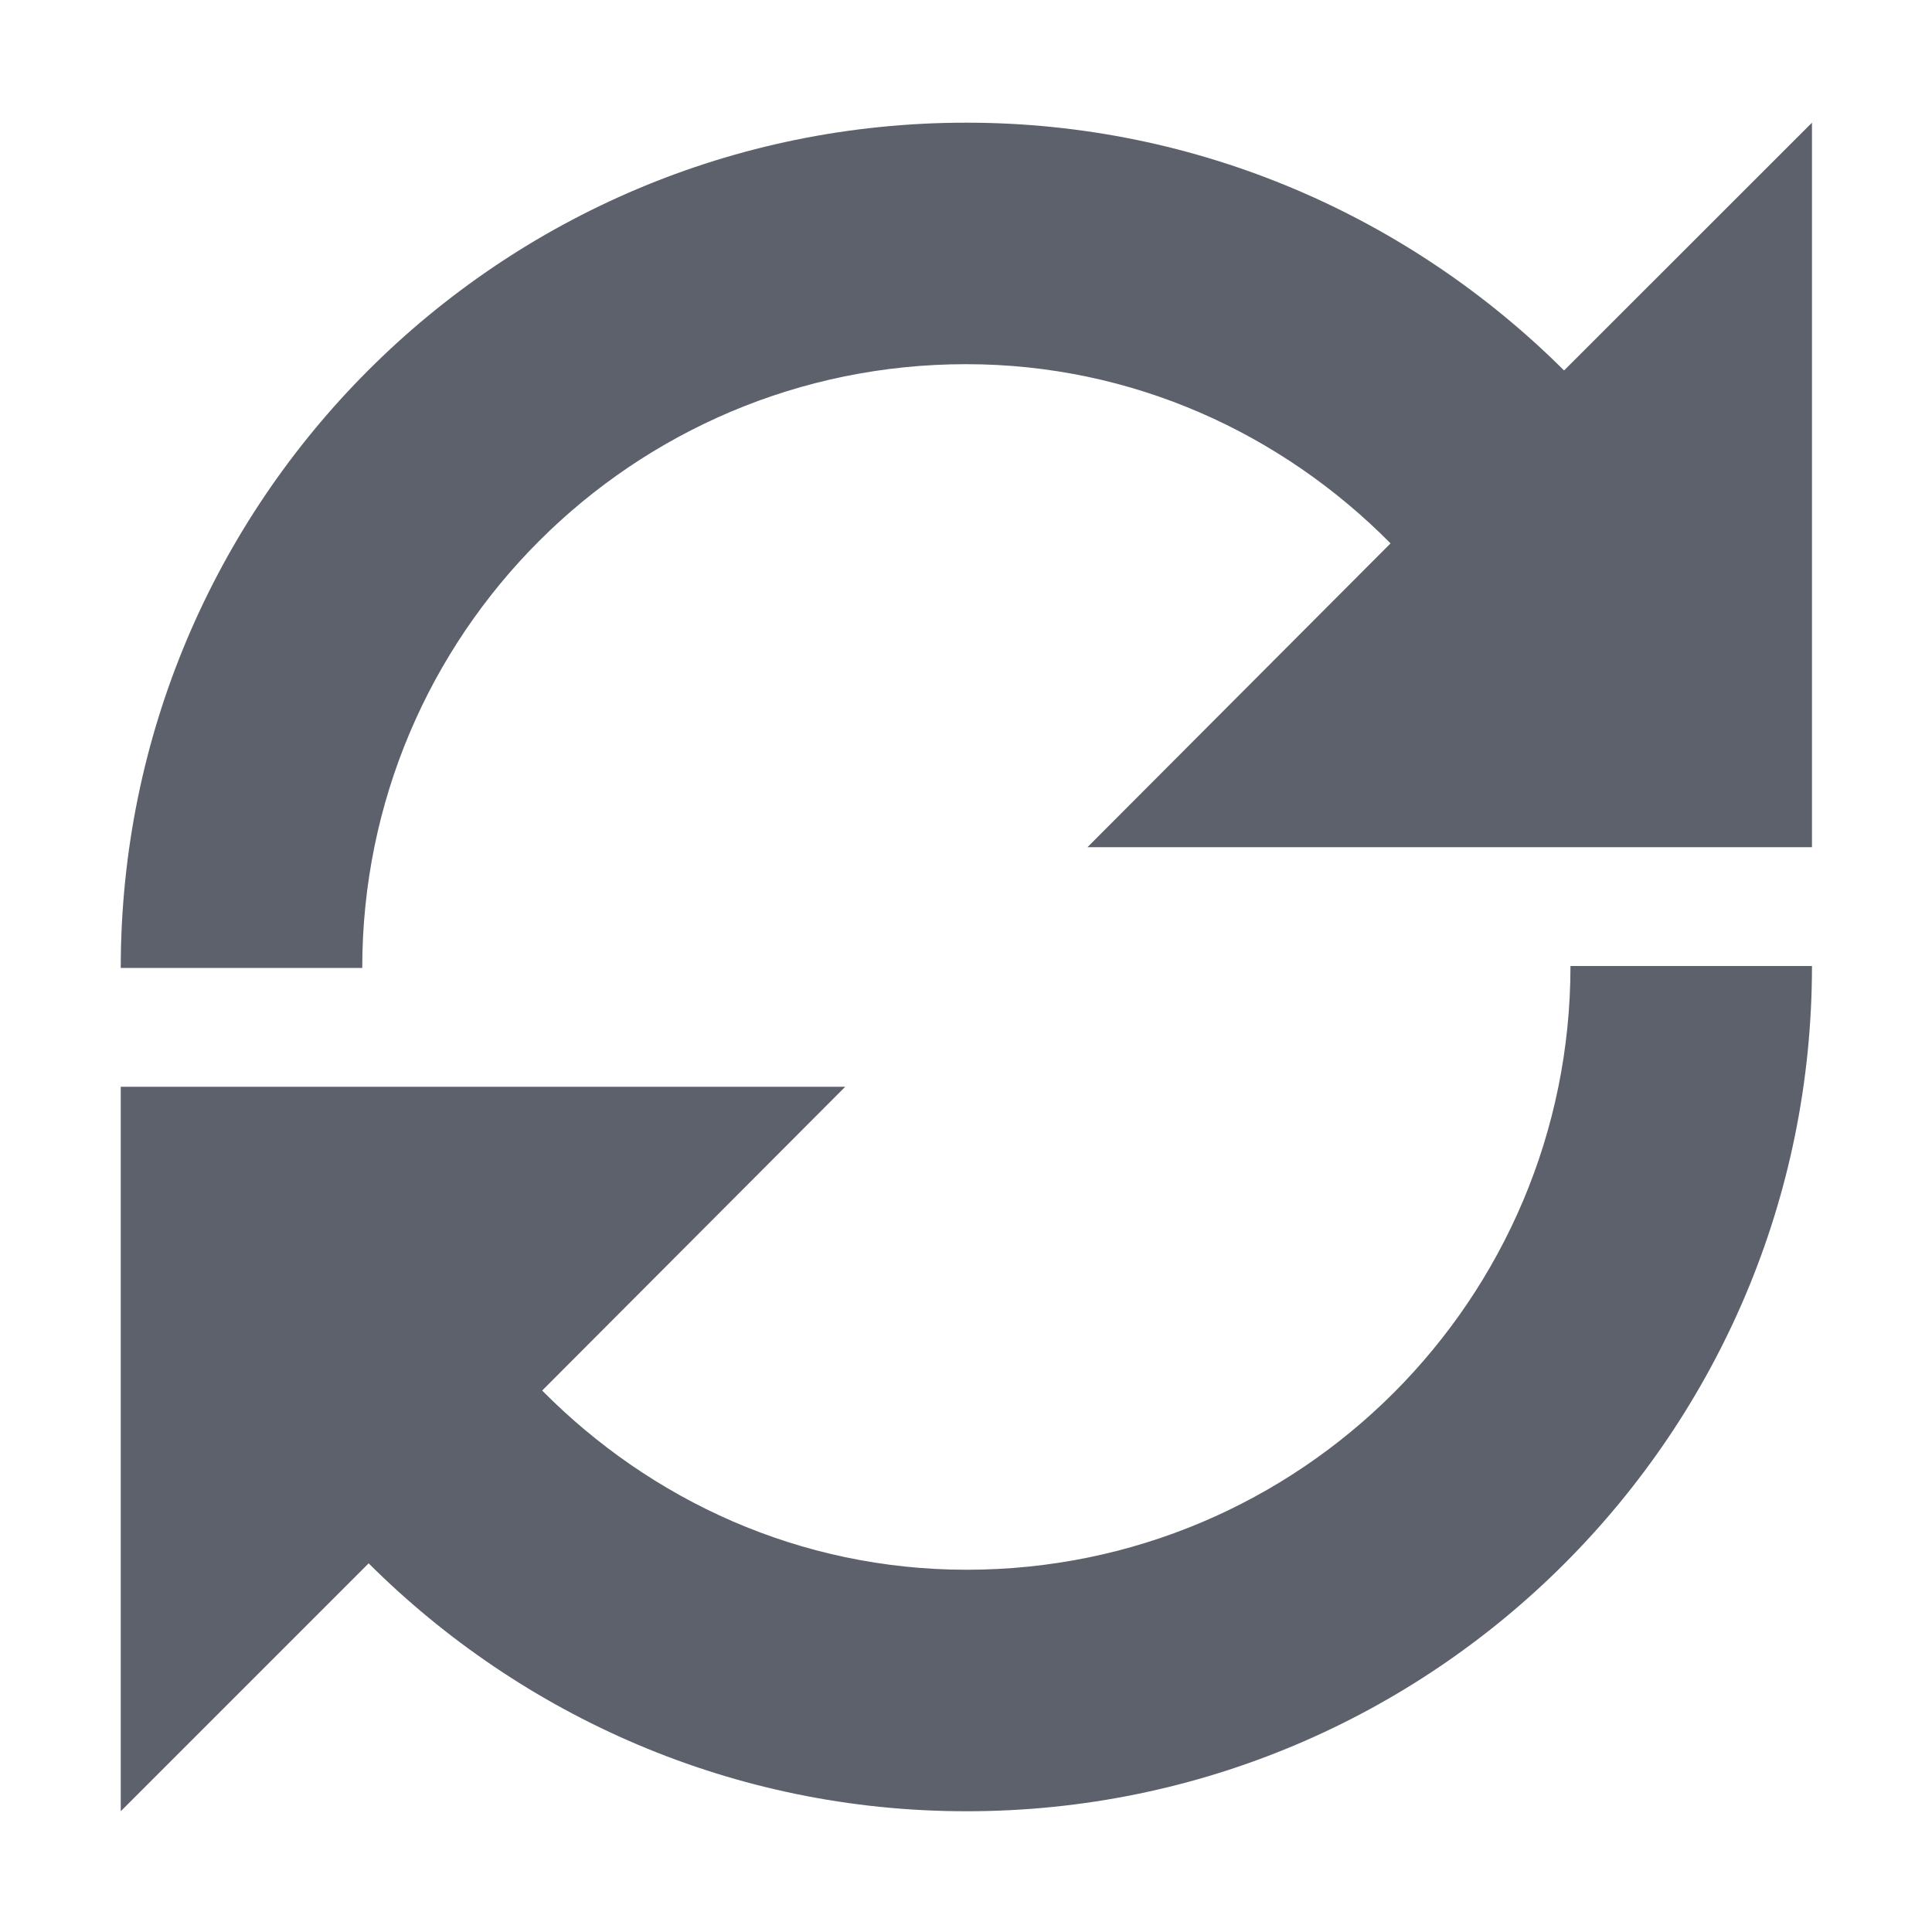
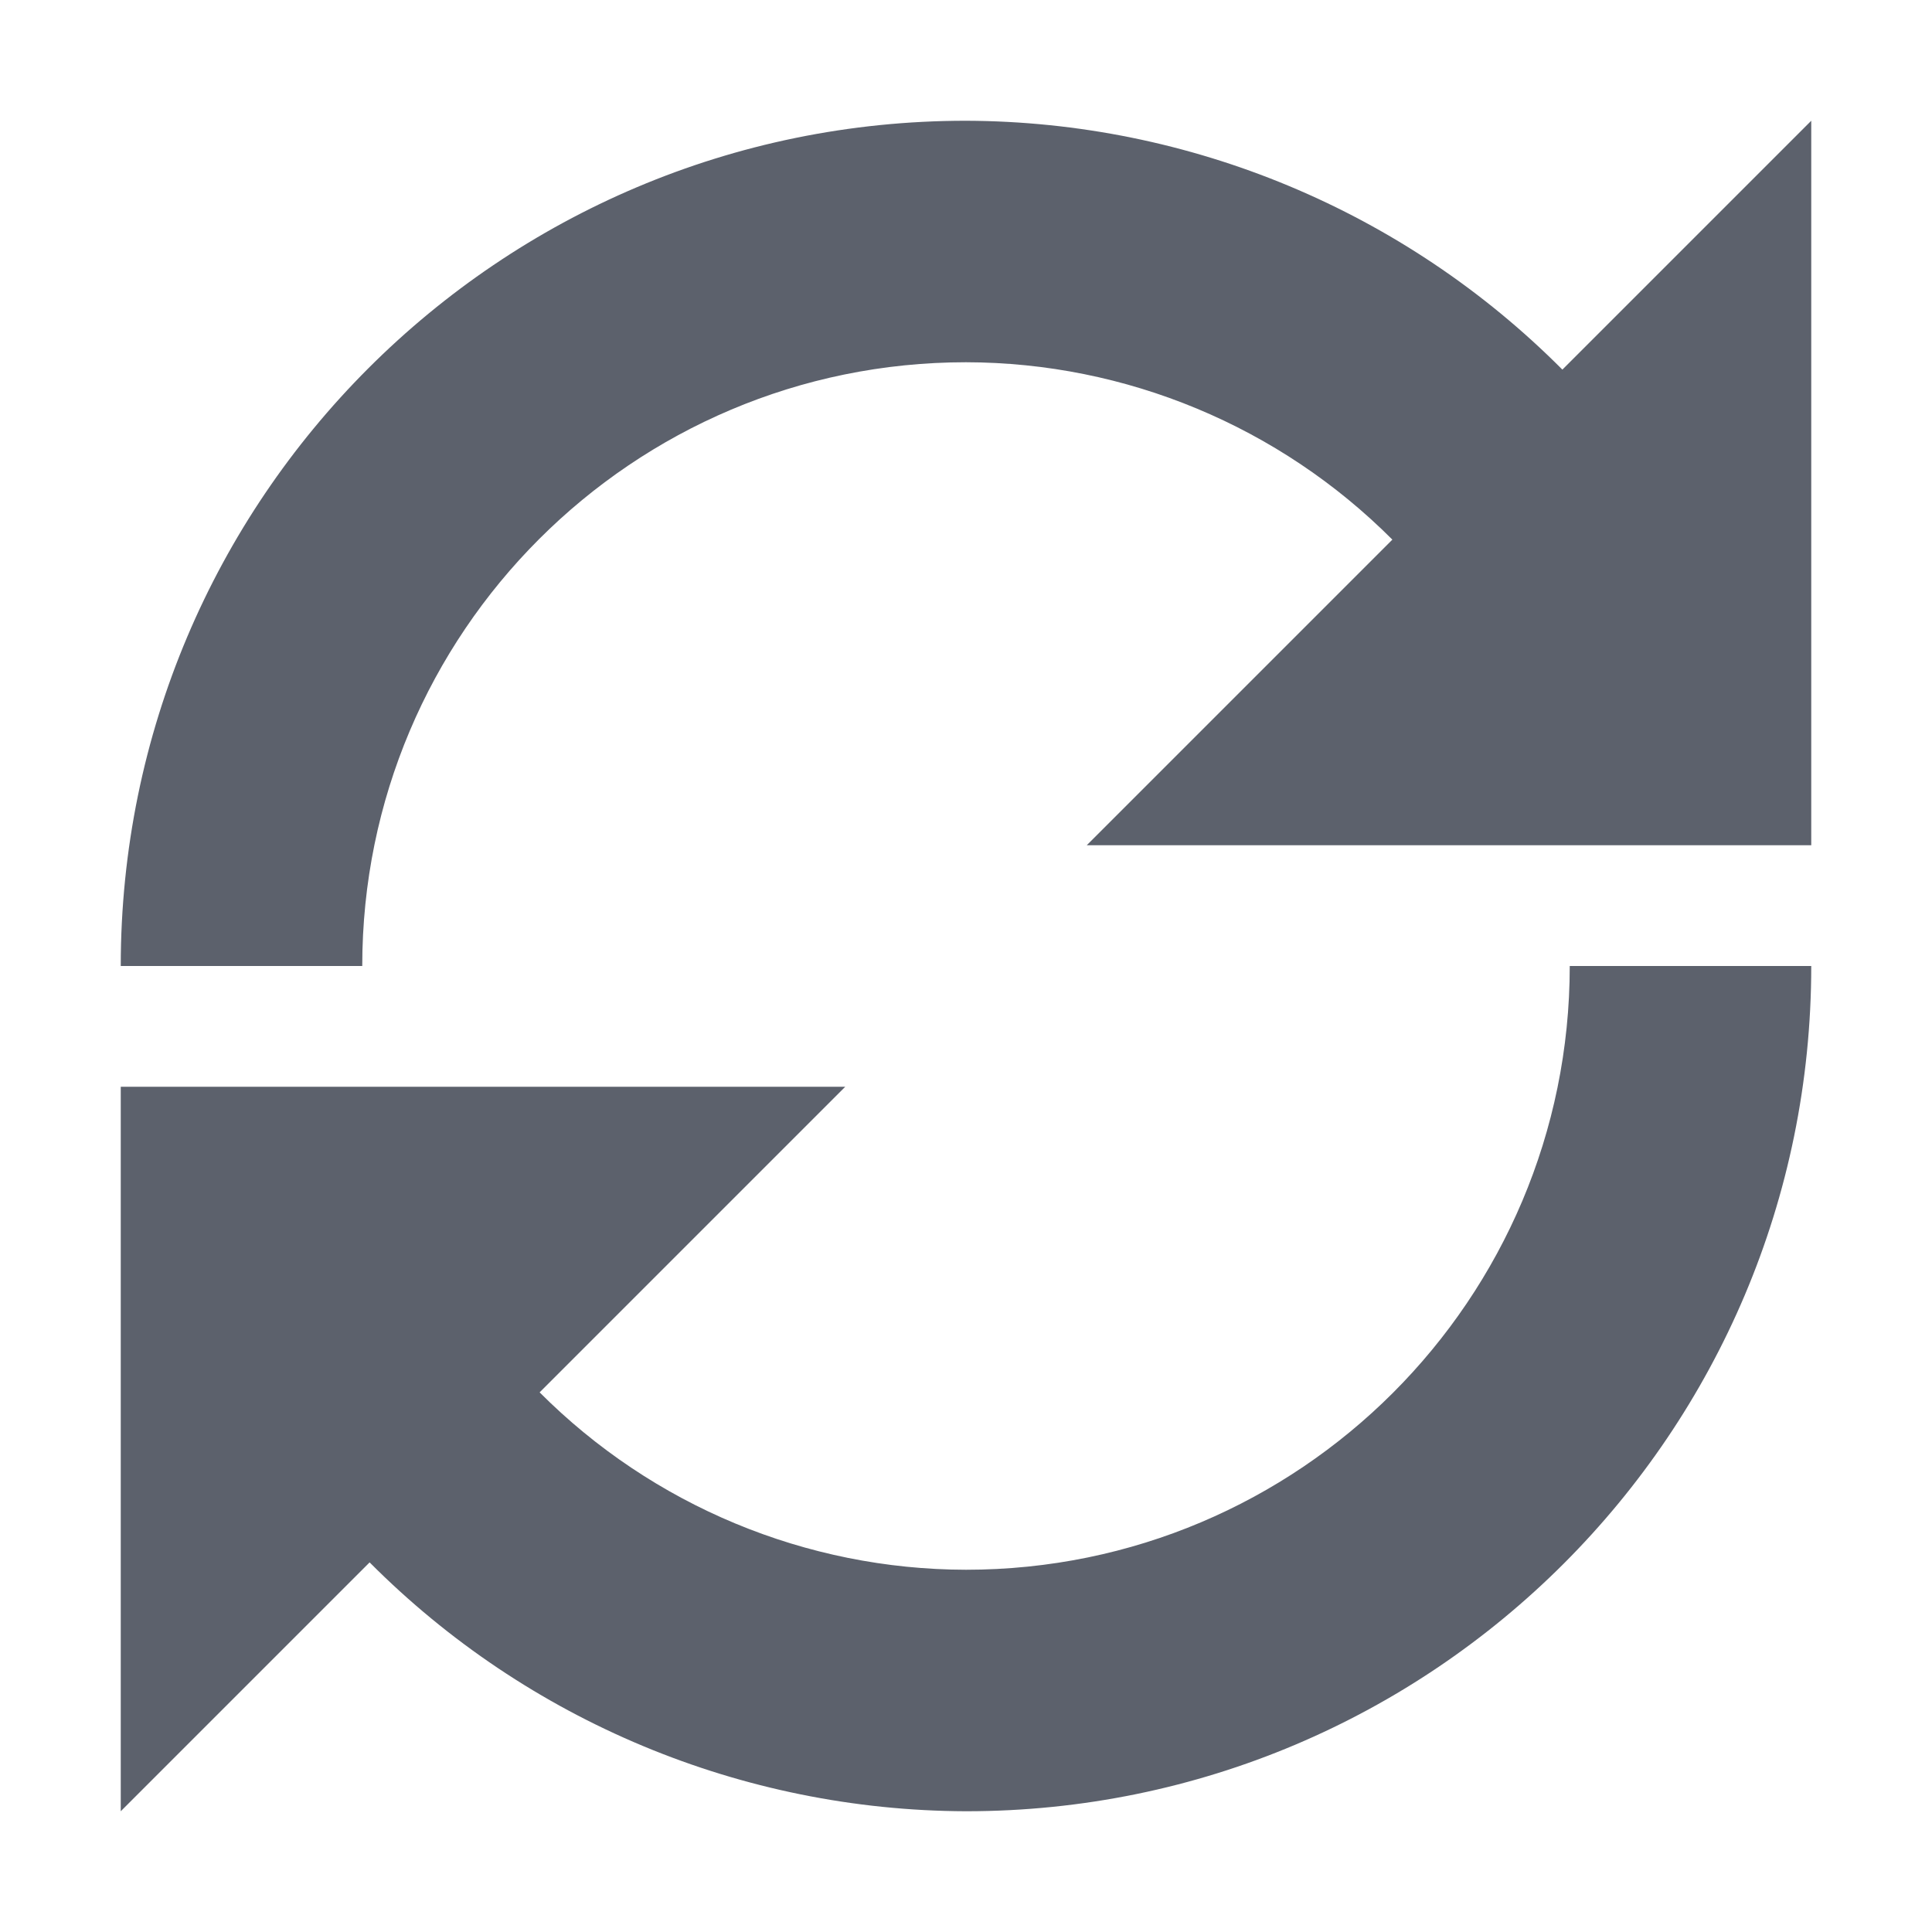
- <svg xmlns="http://www.w3.org/2000/svg" version="1.1" width="16" height="16" style="enable-background:new" id="svg7384">
-   <defs id="defs9" />
-   <g transform="translate(-425 99.016)" id="layer12">
-     <path id="path5865" transform="translate(425,-99.016)" d="M 8 1.016 C 4.134 1.016 1 4.15 1 8.016 L 3 8.016 C 3 5.254 5.239 3.016 8 3.016 C 9.382 3.016 10.616 3.591 11.516 4.5 L 9.006 7.016 L 15.006 7.016 L 15.006 1.016 L 12.953 3.068 C 11.683 1.803 9.934 1.016 8.004 1.016 L 8 1.016 z M 13.006 8 C 13.006 10.761 10.767 13 8.006 13 C 6.624 13 5.39 12.425 4.49 11.516 L 7 9 L 1 9 L 1 15 L 3.053 12.947 C 4.323 14.212 6.072 15 8.002 15 L 8.006 15 C 11.872 15 15.006 11.866 15.006 8 L 13.006 8 z " style="opacity:1;fill:#5c616c;fill-opacity:1" />
-   </g>
-   <g id="g4137" transform="matrix(-1,0,0,-1,441.0057,-83)" />
+ <svg xmlns="http://www.w3.org/2000/svg" width="16" height="16" version="1.1">
+   <path style="fill:#5c616c" d="M 8,1 C 4.134,1 1,4.134 1,8 H 3 C 3,5.239 5.239,3 8,3 9.325,3.002 10.595,3.531 11.531,4.469 L 9,7 H 15 V 1 L 12.939,3.061 C 11.631,1.747 9.854,1.006 8,1 Z M 13,8 C 13,10.761 10.761,13 8,13 6.675,12.998 5.405,12.469 4.469,11.531 L 7,9 H 1 V 15 L 3.061,12.939 C 4.369,14.253 6.146,14.994 8,15 11.866,15 15,11.866 15,8 Z" />
</svg>
